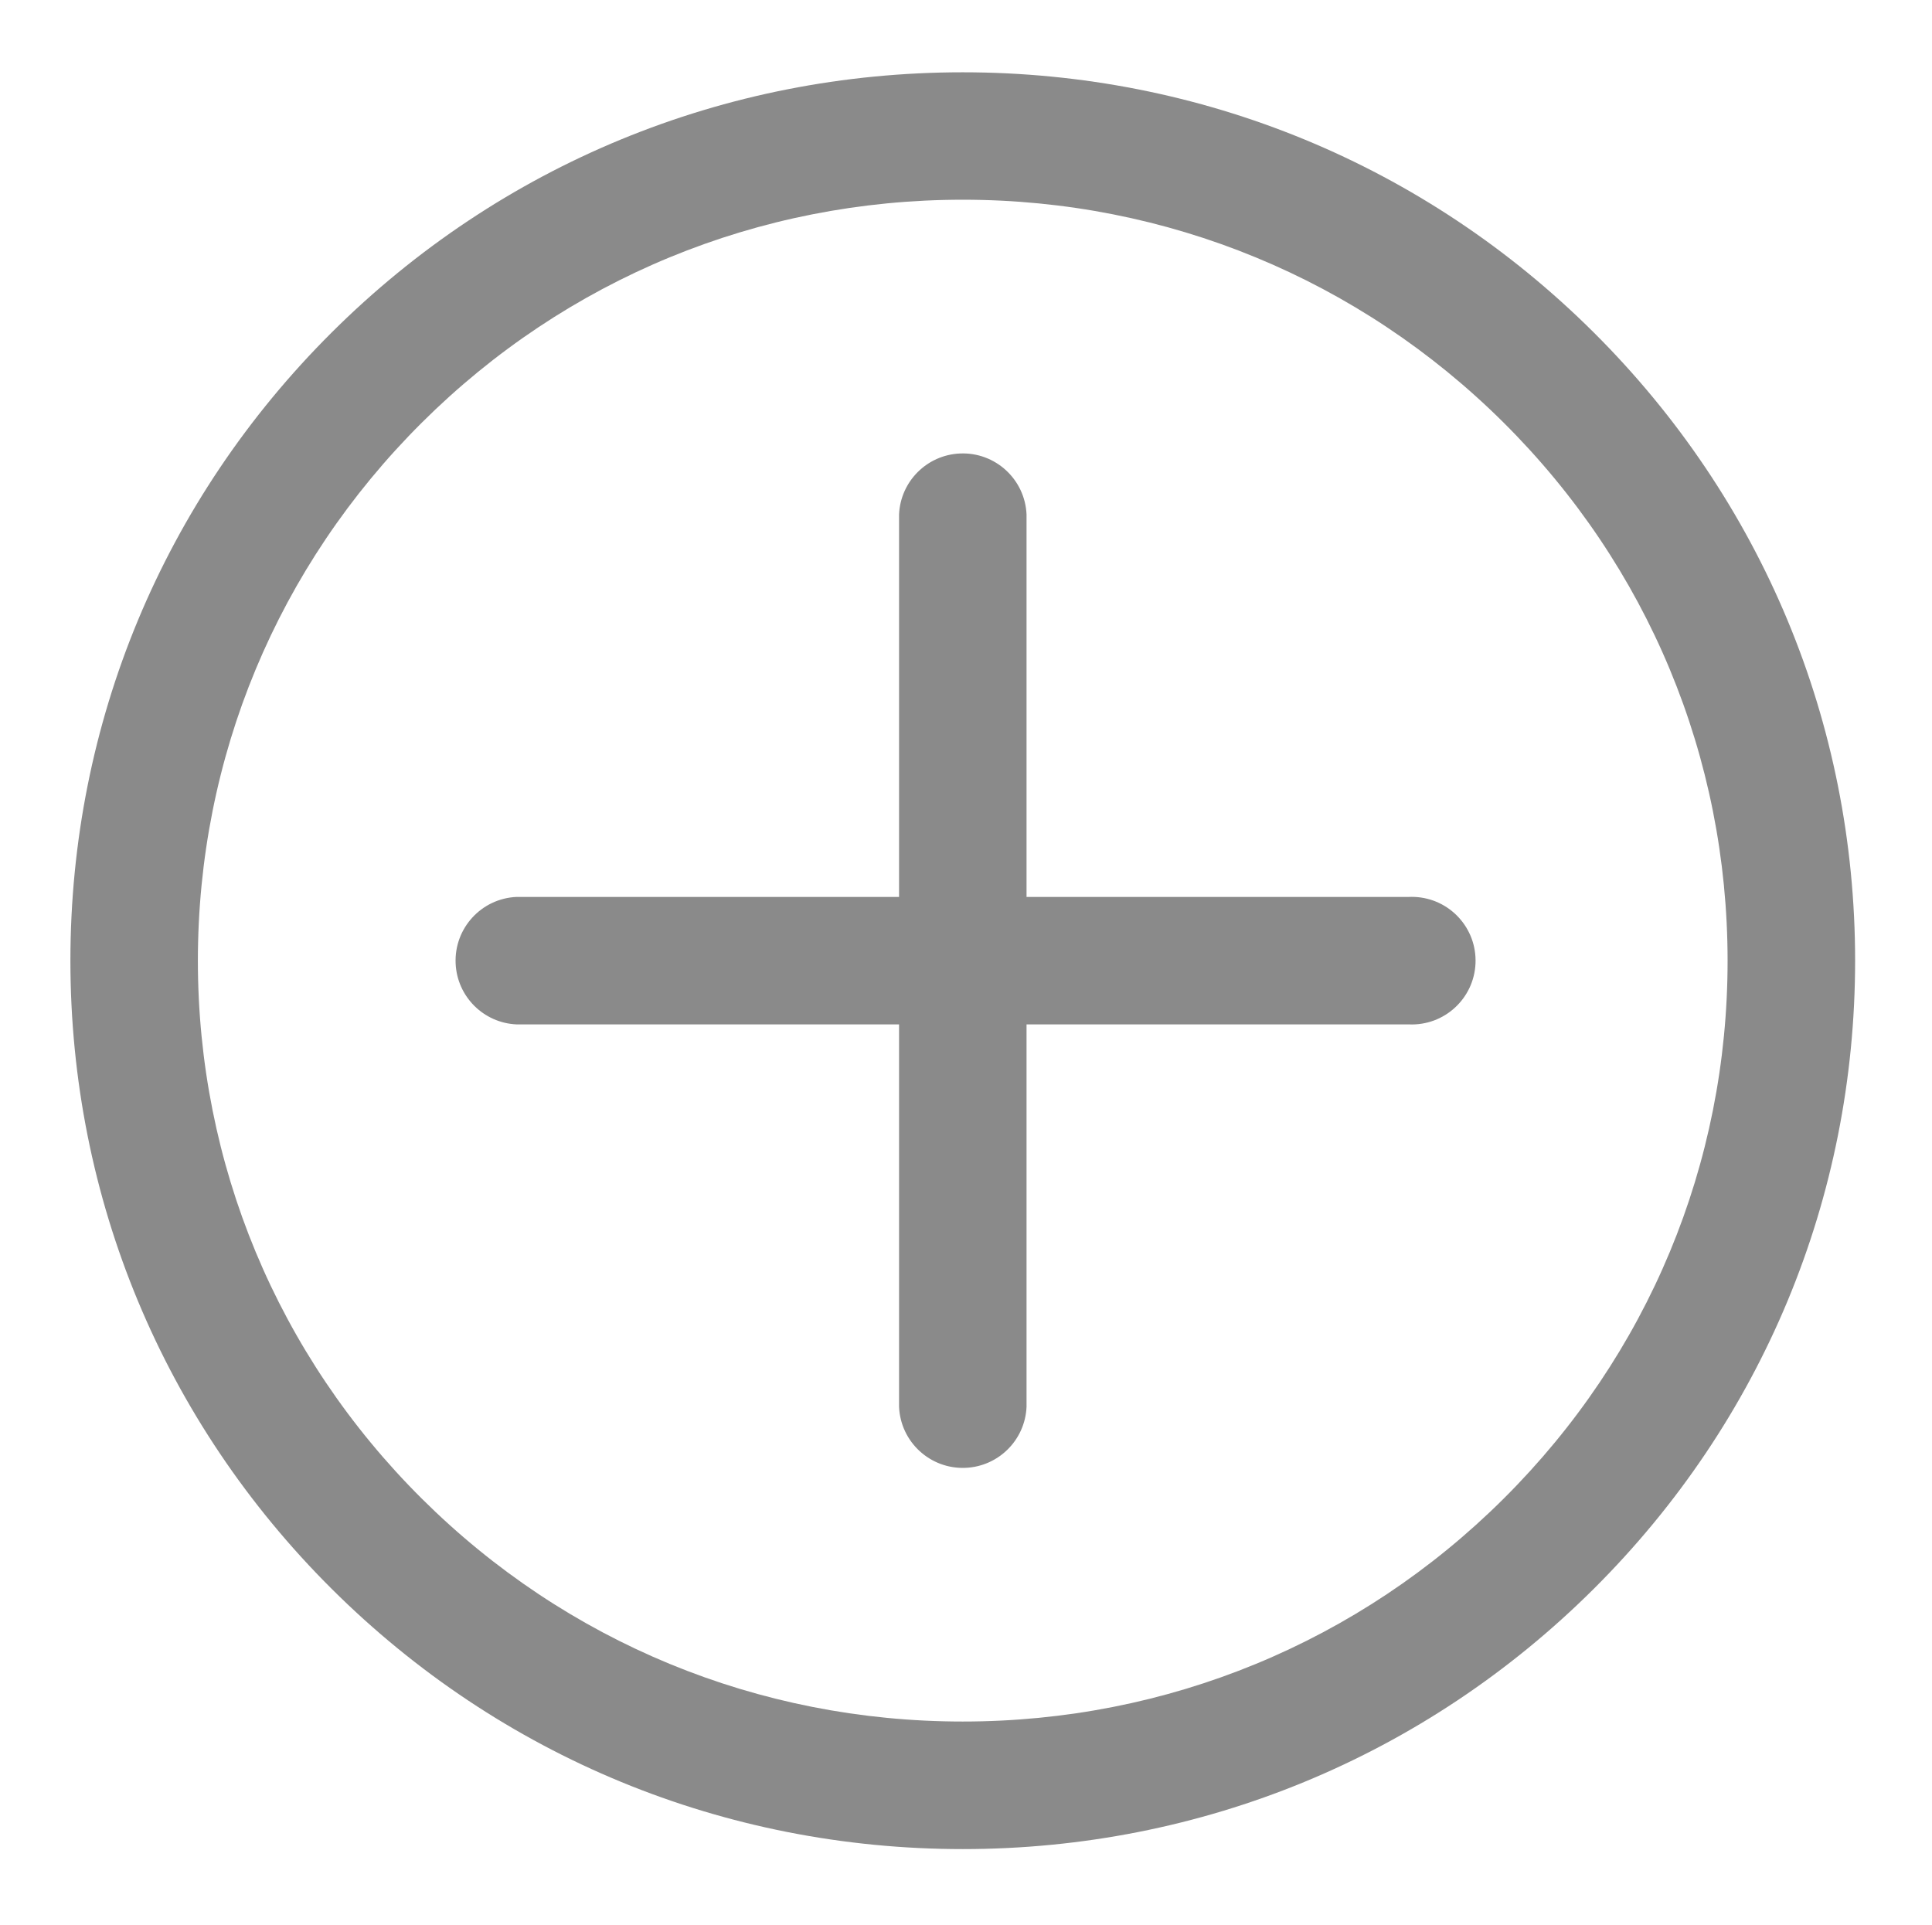
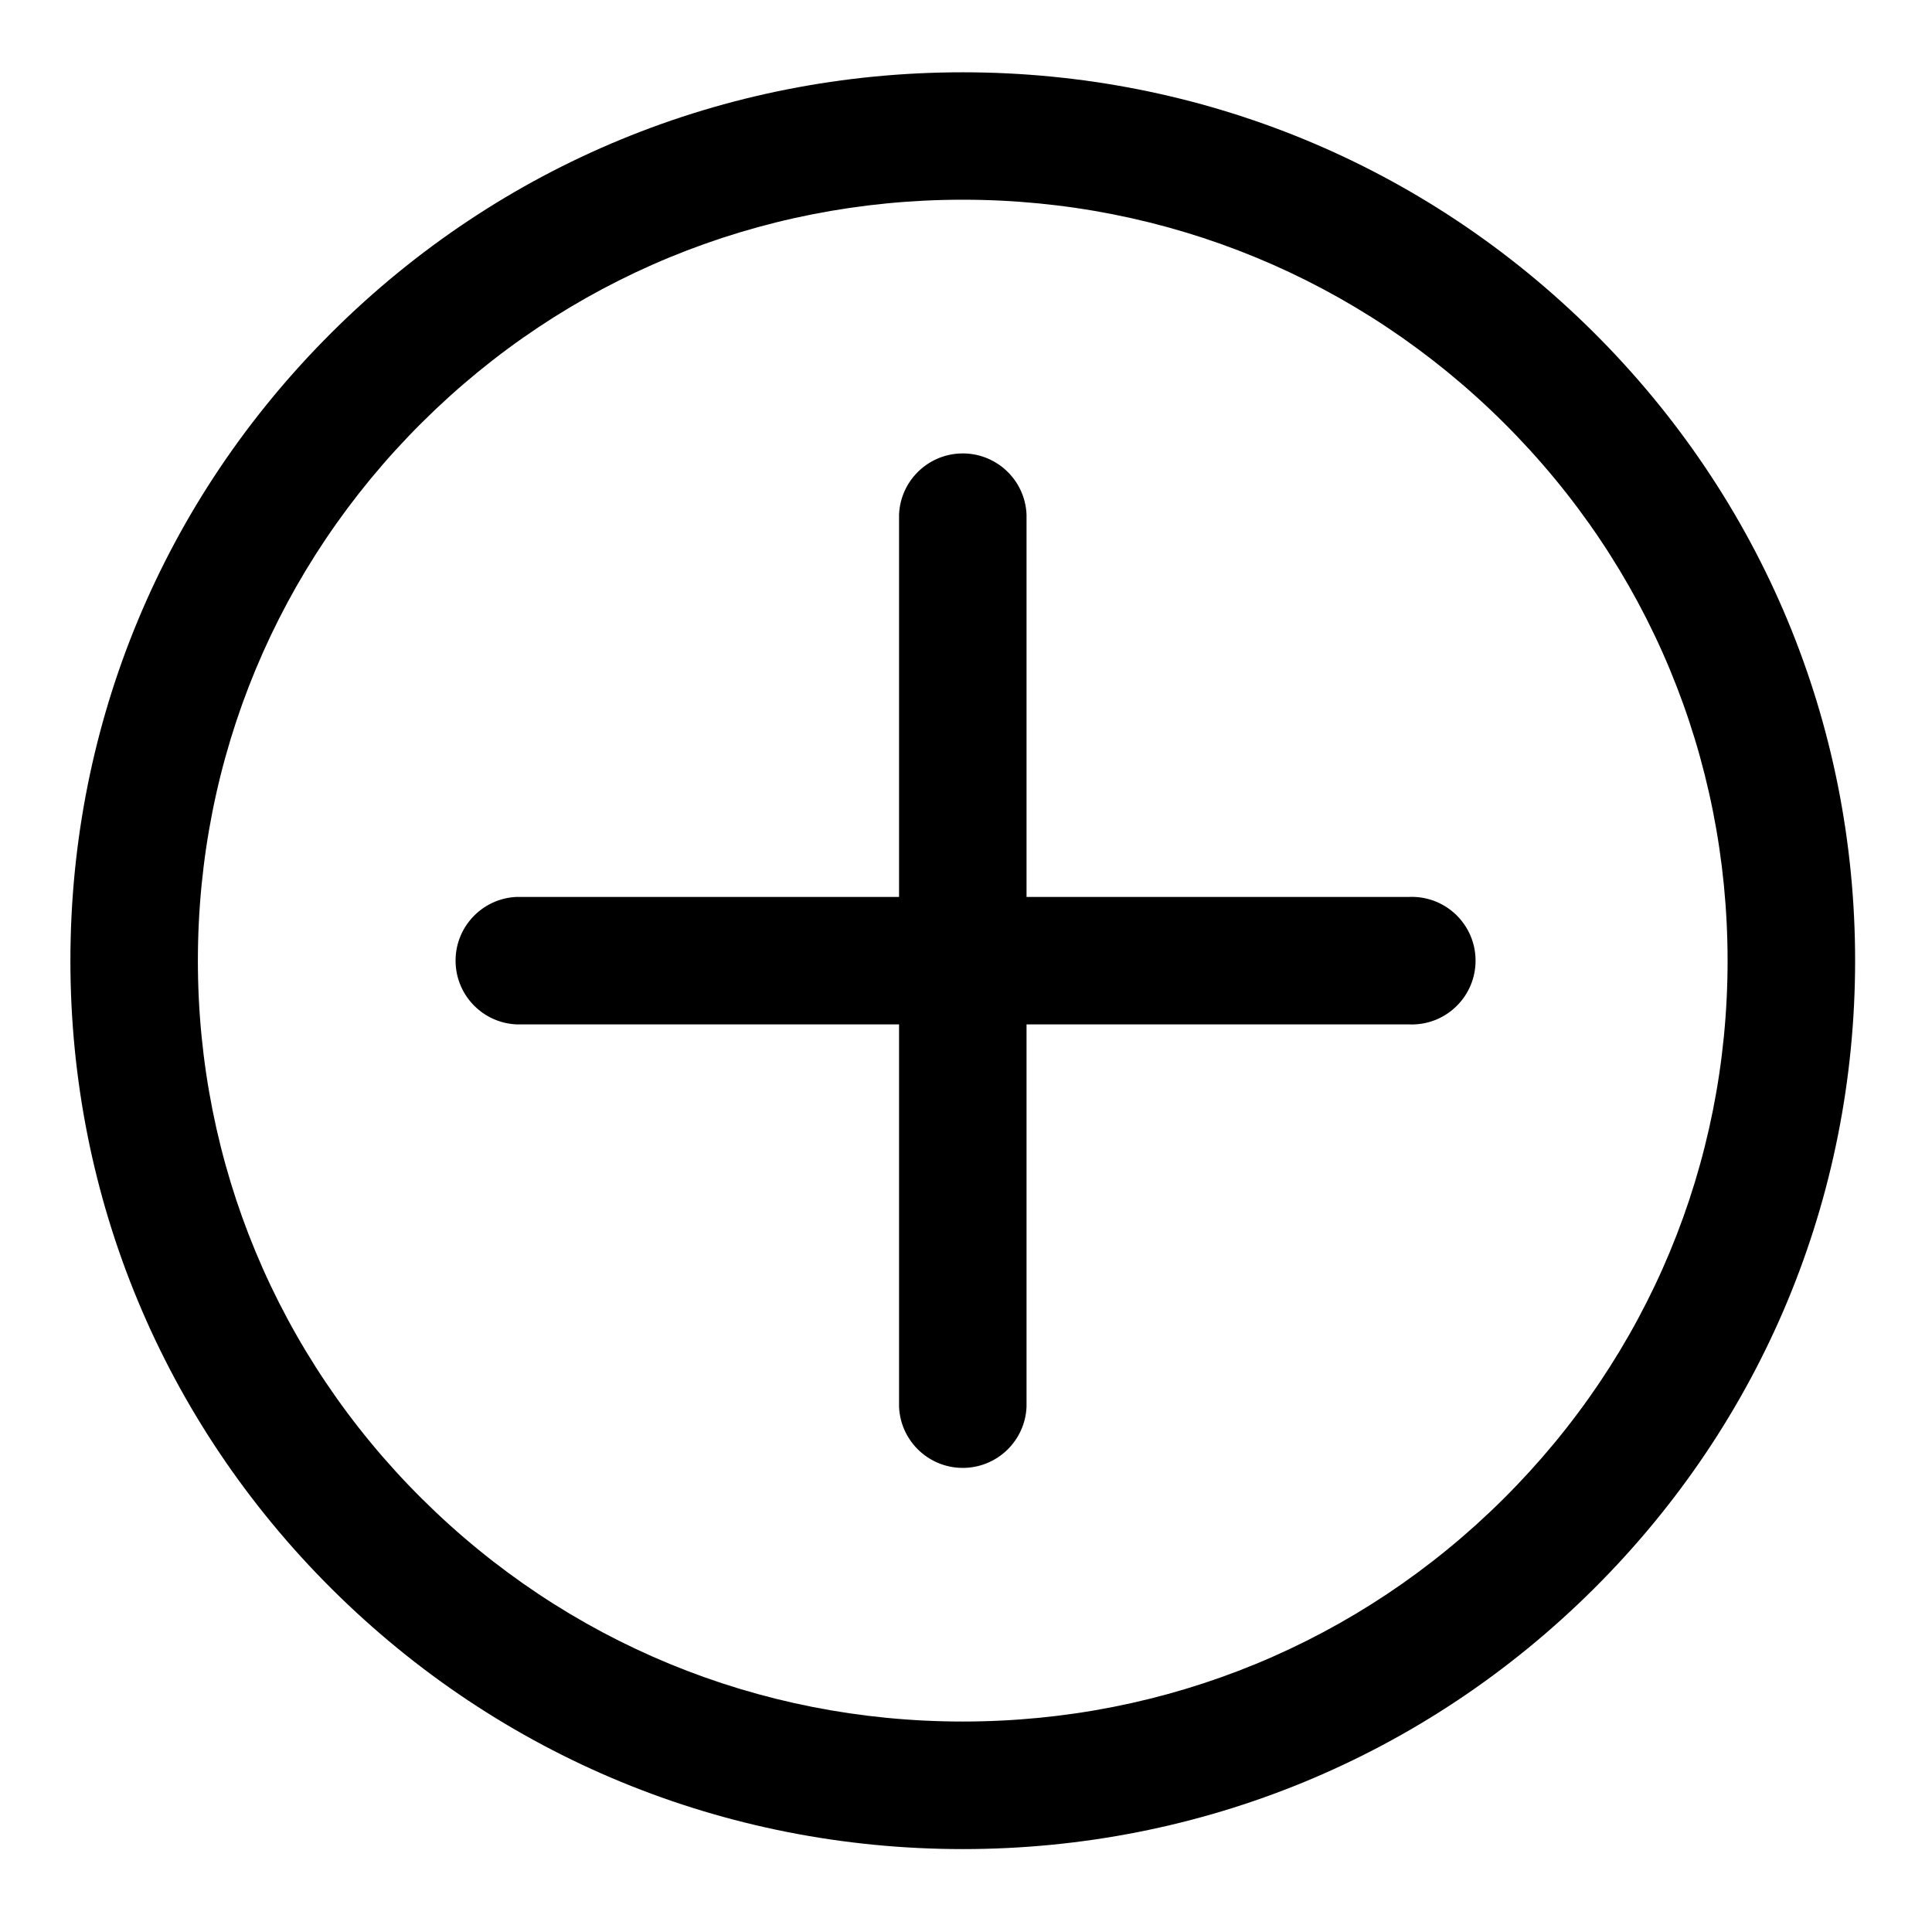
<svg xmlns="http://www.w3.org/2000/svg" t="1621997946337" class="icon" viewBox="0 0 1028 1024" version="1.1" p-id="30565" width="200.781" height="200">
  <defs>
    <style type="text/css" />
  </defs>
-   <path d="M512.295 983.906c-126.816 0-246.036-49.15-335.712-138.379S37.461 637.51 37.461 511.17s49.415-245.06 139.091-334.322 208.875-138.379 335.712-138.379 246.036 49.15 335.701 138.379S987.09 384.864 987.09 511.129 937.683 756.224 847.968 845.485s-208.853 138.421-335.671 138.421z m0-877.636c-108.77 0-210.996 42.127-287.856 118.637s-119.147 178.13-119.147 286.265 42.297 209.808 119.115 286.224S403.462 916.032 512.265 916.032s210.996-42.116 287.856-118.637 119.147-178.131 119.115-286.266c-0.032-108.133-42.298-209.776-119.115-286.19S621.035 106.27 512.295 106.27z m237.424 370.987H546.211V273.749c-0.811-18.732-16.654-33.259-35.385-32.447-17.595 0.762-31.684 14.852-32.447 32.447v203.506H274.883c-18.731 0.812-33.258 16.655-32.447 35.386 0.763 17.594 14.852 31.683 32.448 32.446H478.379v203.507c0.812 18.731 16.655 33.258 35.386 32.447 17.594-0.763 31.683-14.853 32.446-32.448V545.088h203.507c18.731 0.813 34.574-13.714 35.385-32.446 0.813-18.732-13.715-34.575-32.447-35.386a33.795 33.795 0 0 0-2.937 0z" fill="#8a8a8a" p-id="30566" />
+   <path d="M512.295 983.906c-126.816 0-246.036-49.15-335.712-138.379S37.461 637.51 37.461 511.17s49.415-245.06 139.091-334.322 208.875-138.379 335.712-138.379 246.036 49.15 335.701 138.379S987.09 384.864 987.09 511.129 937.683 756.224 847.968 845.485s-208.853 138.421-335.671 138.421z m0-877.636c-108.77 0-210.996 42.127-287.856 118.637s-119.147 178.13-119.147 286.265 42.297 209.808 119.115 286.224S403.462 916.032 512.265 916.032s210.996-42.116 287.856-118.637 119.147-178.131 119.115-286.266c-0.032-108.133-42.298-209.776-119.115-286.19S621.035 106.27 512.295 106.27z m237.424 370.987H546.211V273.749c-0.811-18.732-16.654-33.259-35.385-32.447-17.595 0.762-31.684 14.852-32.447 32.447v203.506H274.883c-18.731 0.812-33.258 16.655-32.447 35.386 0.763 17.594 14.852 31.683 32.448 32.446H478.379v203.507c0.812 18.731 16.655 33.258 35.386 32.447 17.594-0.763 31.683-14.853 32.446-32.448V545.088h203.507c18.731 0.813 34.574-13.714 35.385-32.446 0.813-18.732-13.715-34.575-32.447-35.386a33.795 33.795 0 0 0-2.937 0z" p-id="30566" />
</svg>
